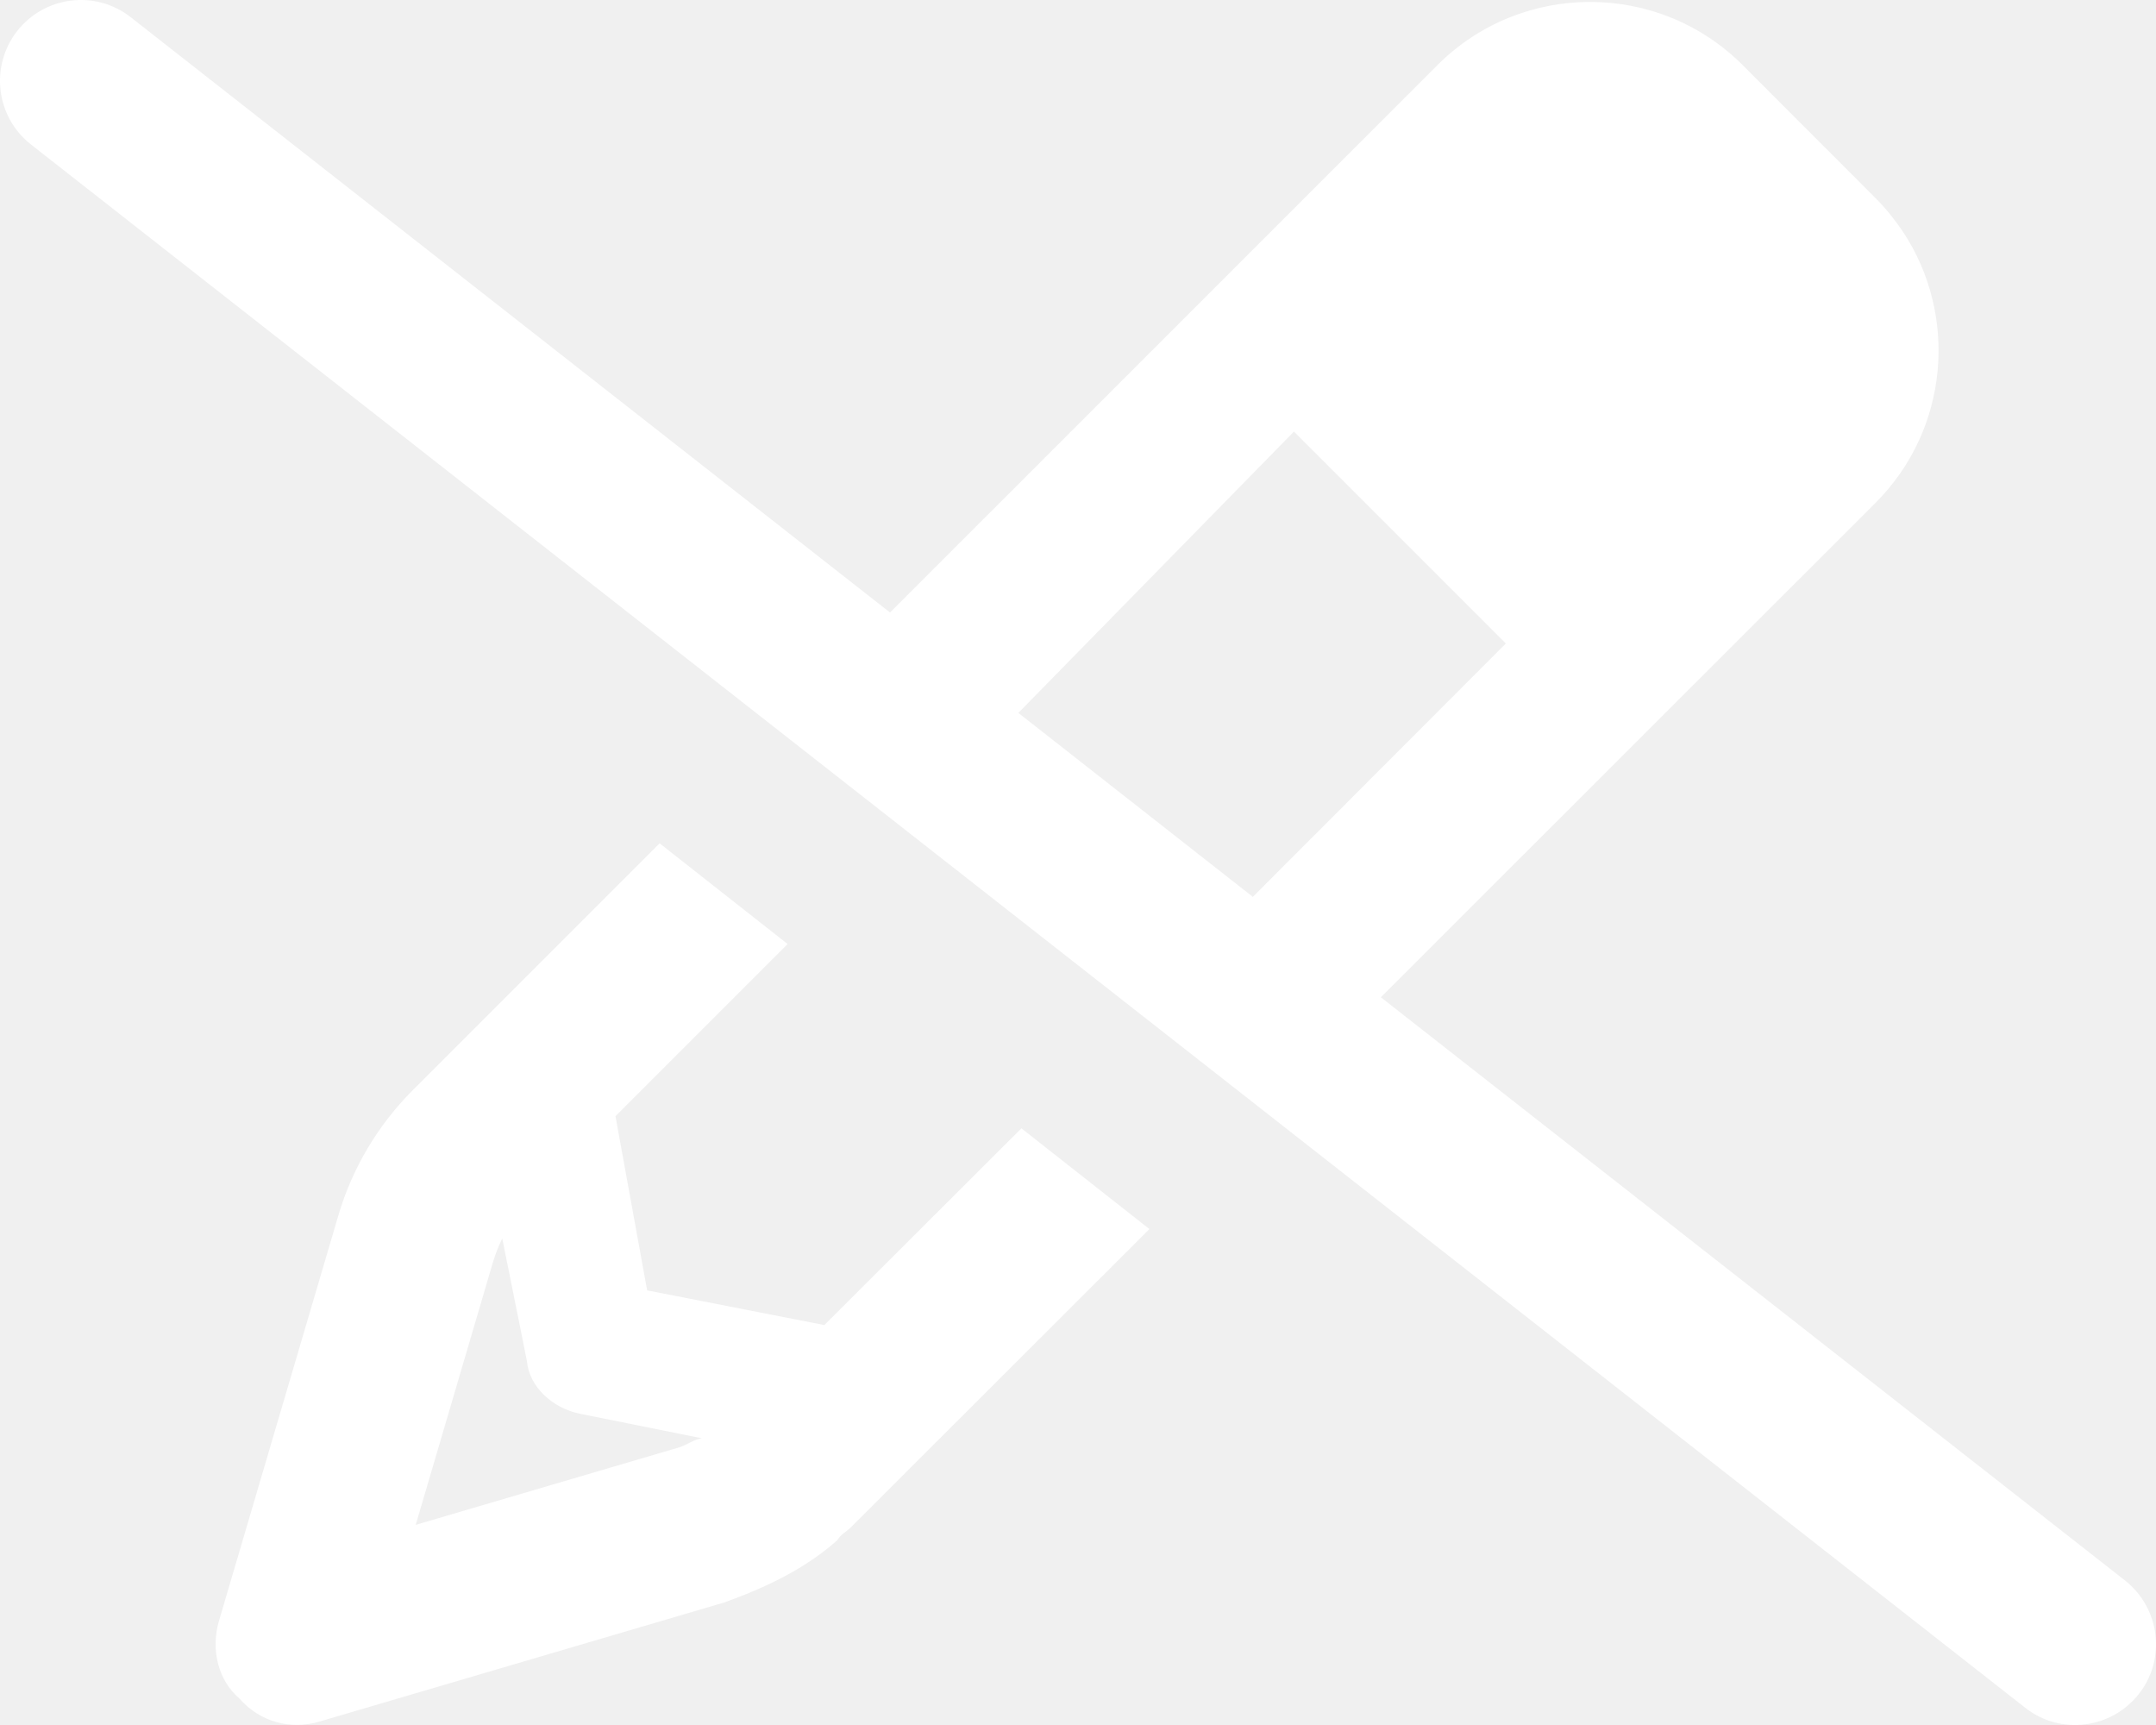
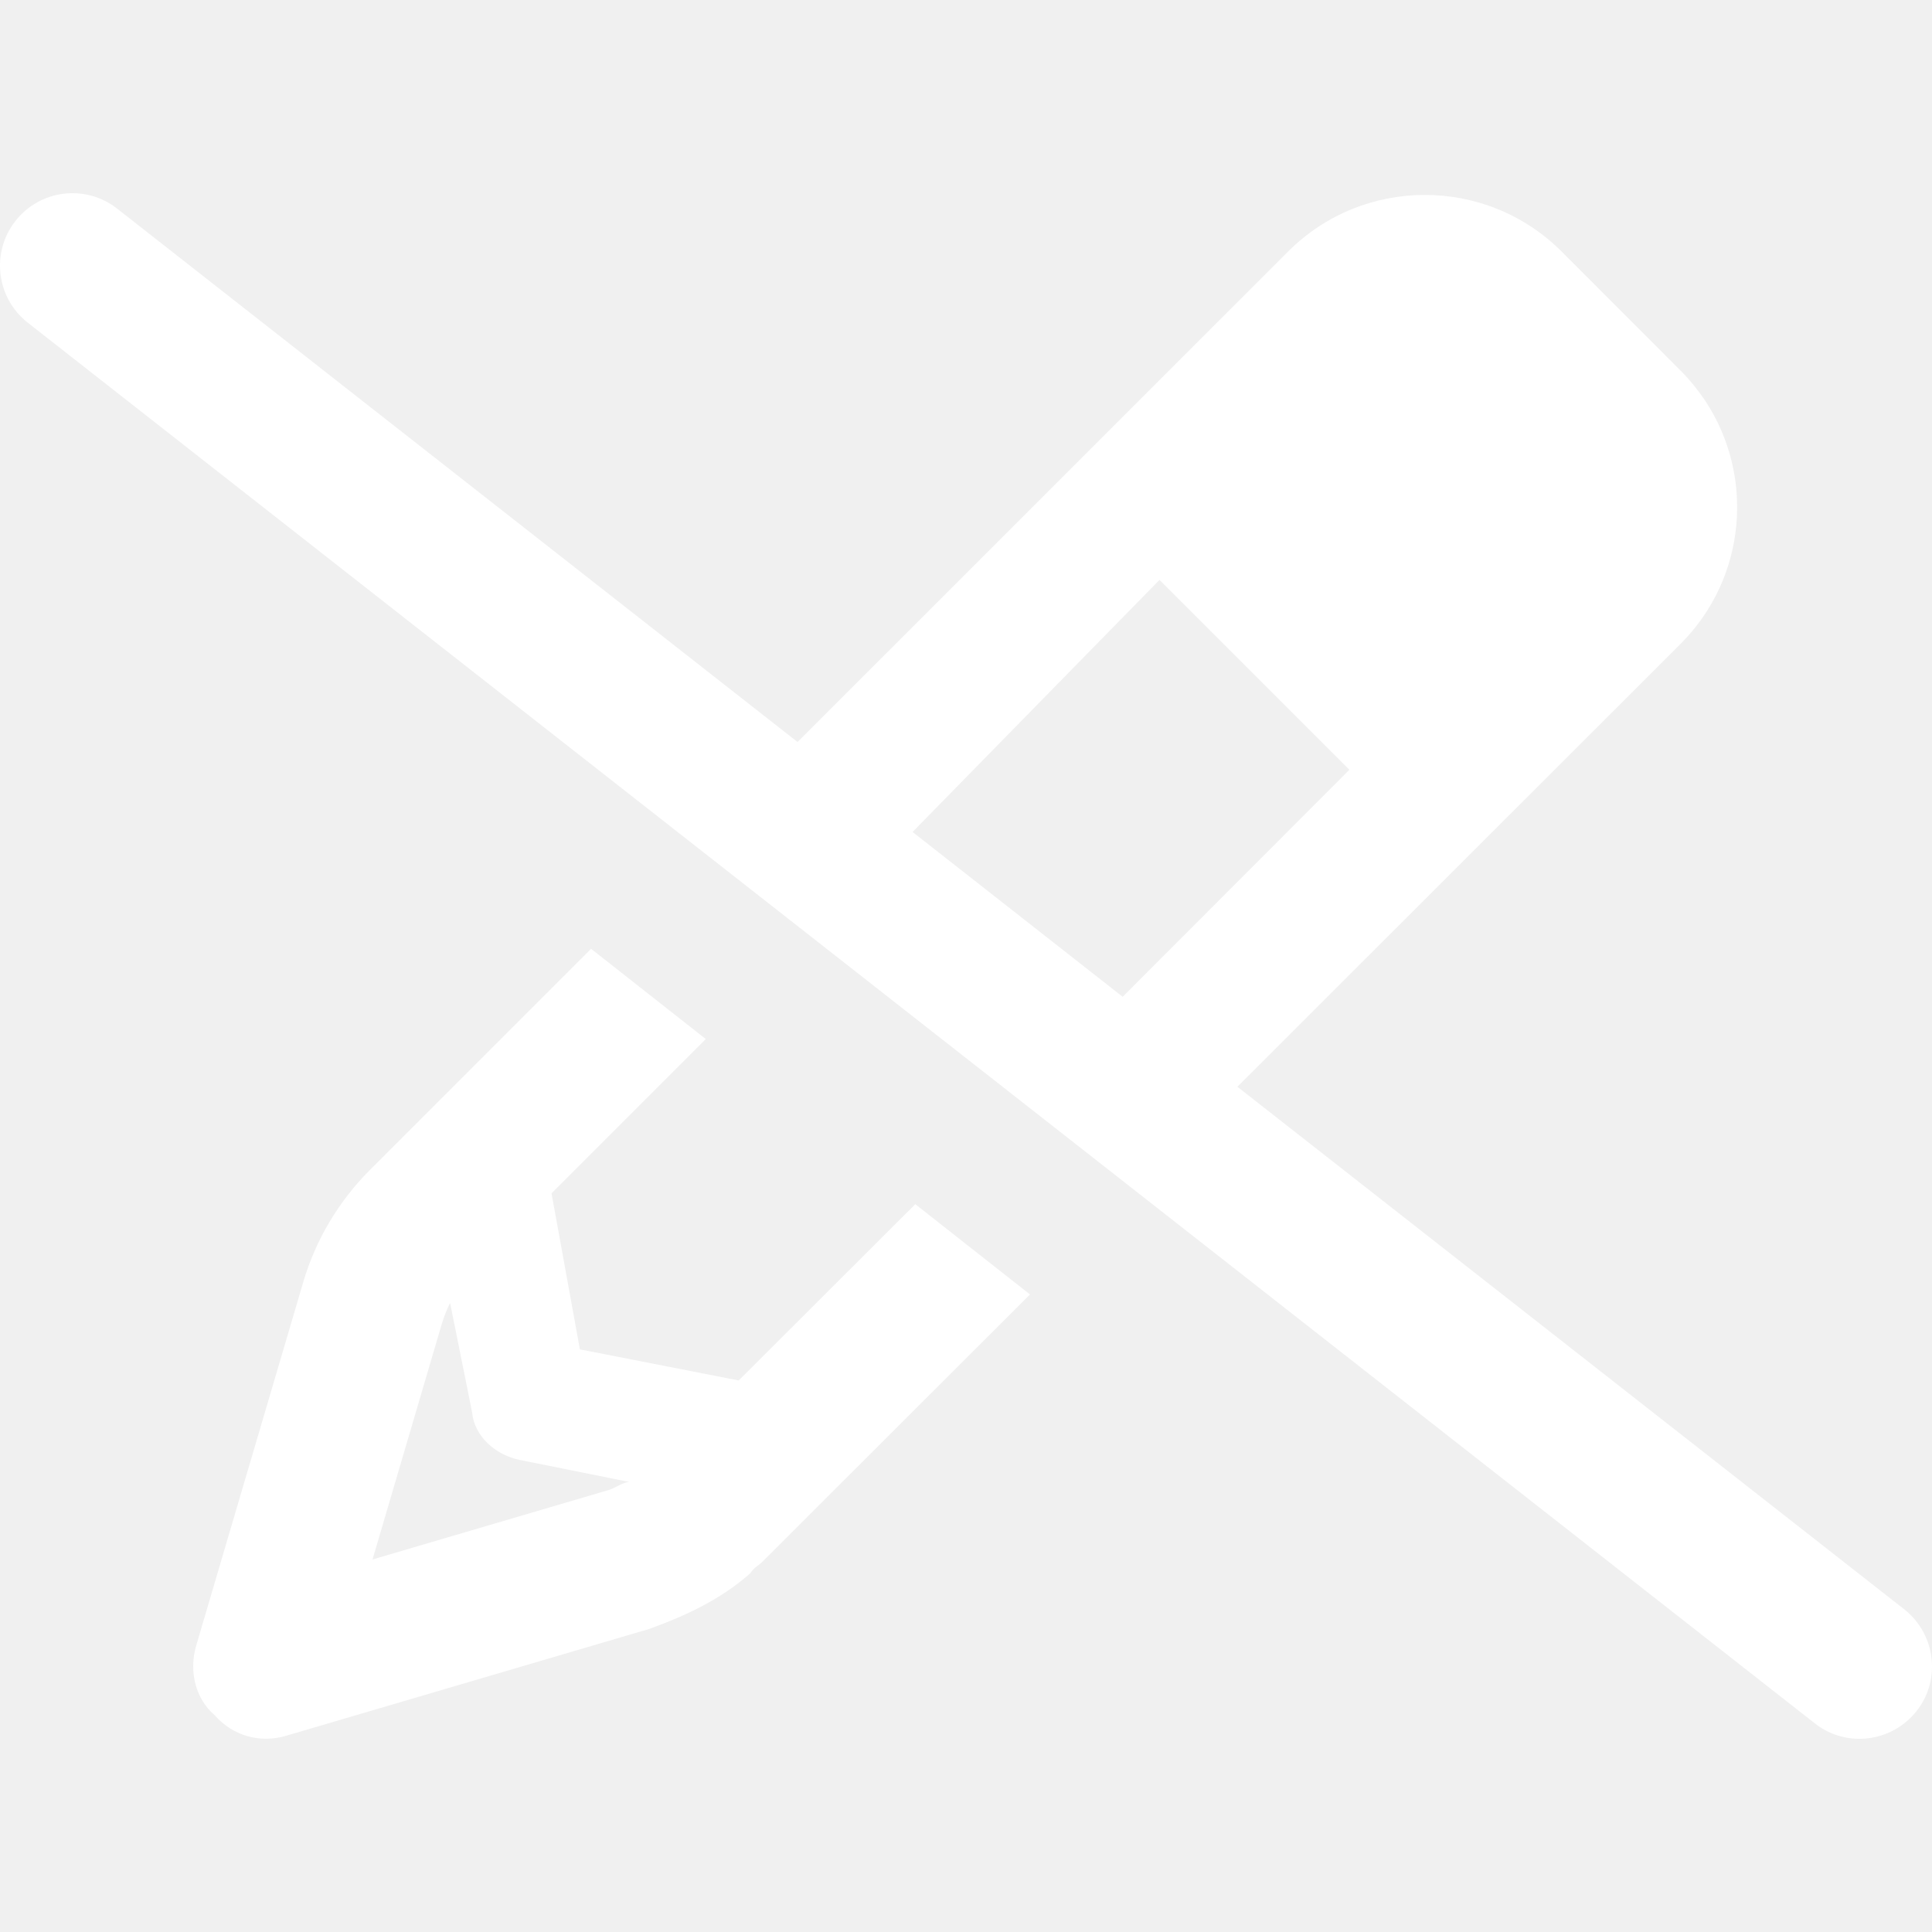
- <svg xmlns="http://www.w3.org/2000/svg" viewBox="0 0 640 512">
+ <svg xmlns="http://www.w3.org/2000/svg" viewBox="0 0 640 512" width="48" height="48">
  <path fill="#fff" d="M264.2 181.8L426.7 19.32C451.7-5.676 492.3-5.677 517.3 19.32L556.7 58.75C559.8 61.87 562.5 65.24 564.9 68.79C581.3 93.63 578.6 127.4 556.7 149.3L409.9 296L630.8 469.1C641.2 477.3 643.1 492.4 634.9 502.8C626.7 513.2 611.6 515.1 601.2 506.9L9.196 42.89C-1.236 34.71-3.065 19.63 5.112 9.196C13.29-1.236 28.37-3.065 38.81 5.112L264.2 181.8zM302.3 211.6L371.9 266.2L447 191L384.1 128.1L302.3 211.6zM192.1 383L244.7 393.3L303.2 334.9L341.2 364.8L252.5 453.4C251.2 454.7 249.9 455.1 248.5 457.2C238.9 465.7 227.5 471.1 215.1 475.6L94.77 511C86.35 513.5 77.24 511.2 71.03 504.1C64.82 498.8 62.5 489.7 64.97 481.2L100.4 360.9C104.5 346.8 112.2 333.9 122.6 323.5L195.8 250.3L233.8 280.2L182.7 331.3L192.1 383zM123.4 452.6L201.6 429.6C203.9 428.9 206.2 427.1 208.4 426.9L172.1 419.6C164.2 418 157.1 411.8 156.4 403.9L149.1 367.6C148 369.8 147.1 372.1 146.4 374.4L123.4 452.6z" />
</svg>
